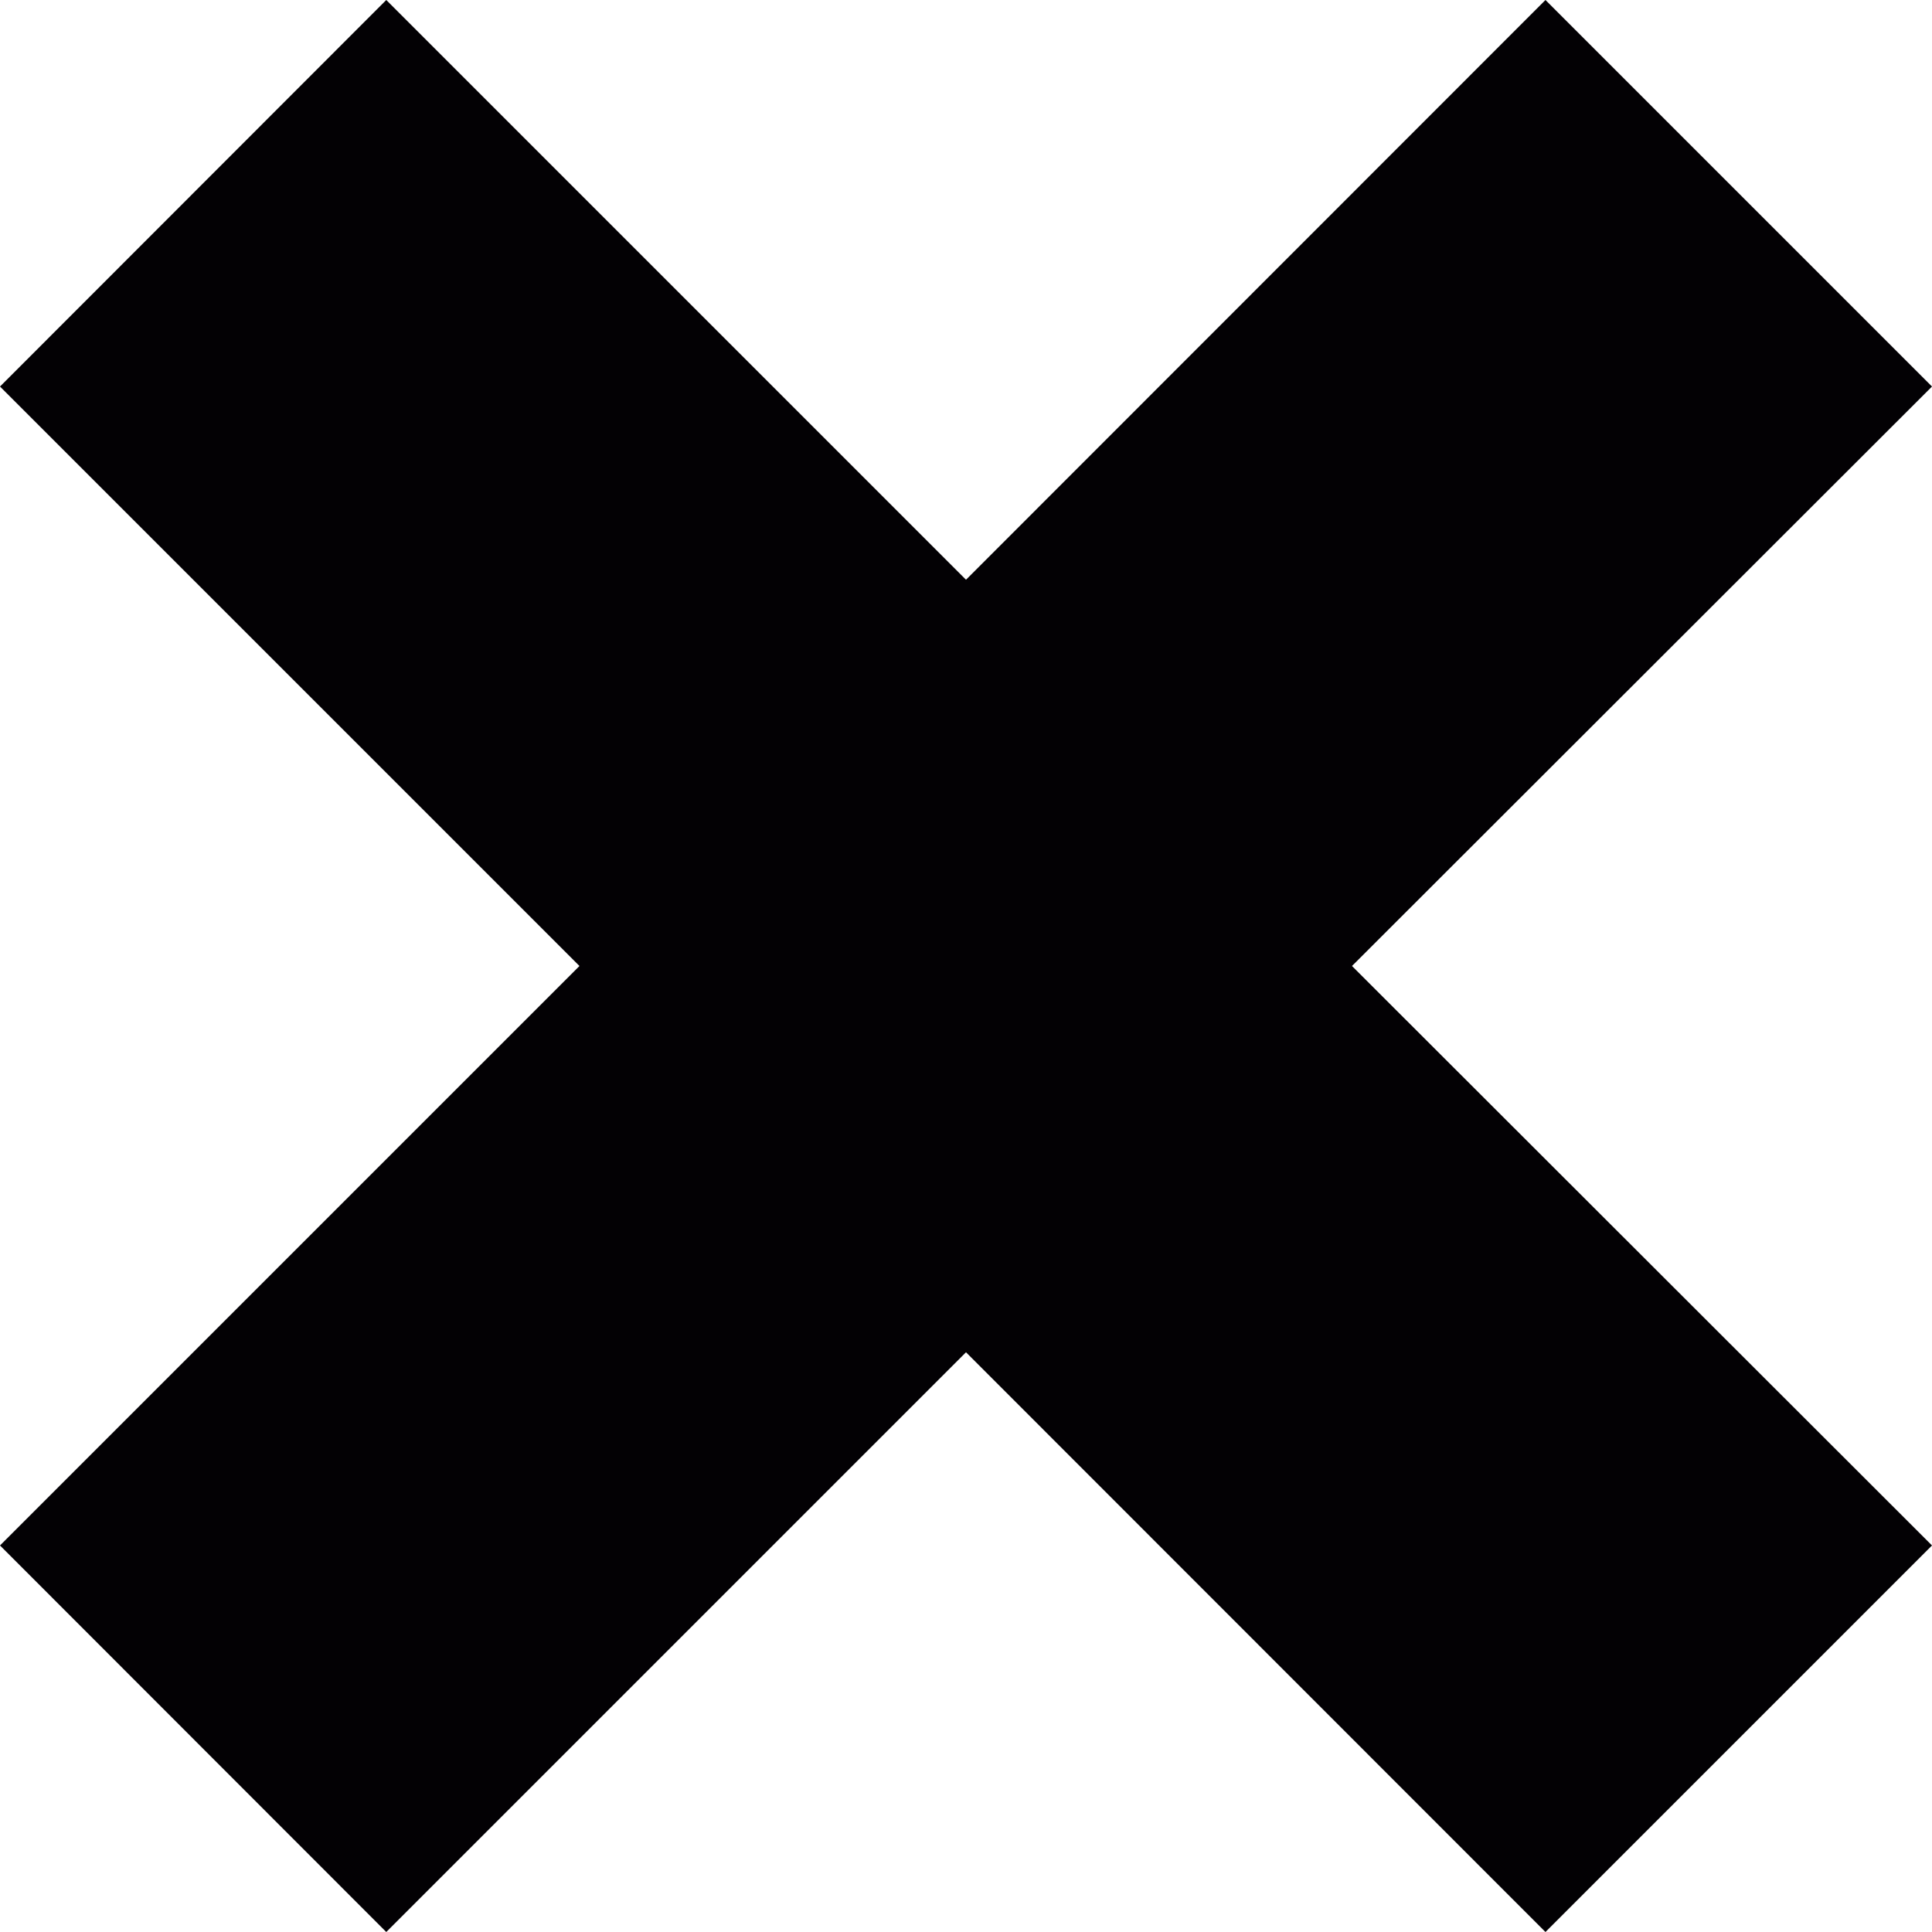
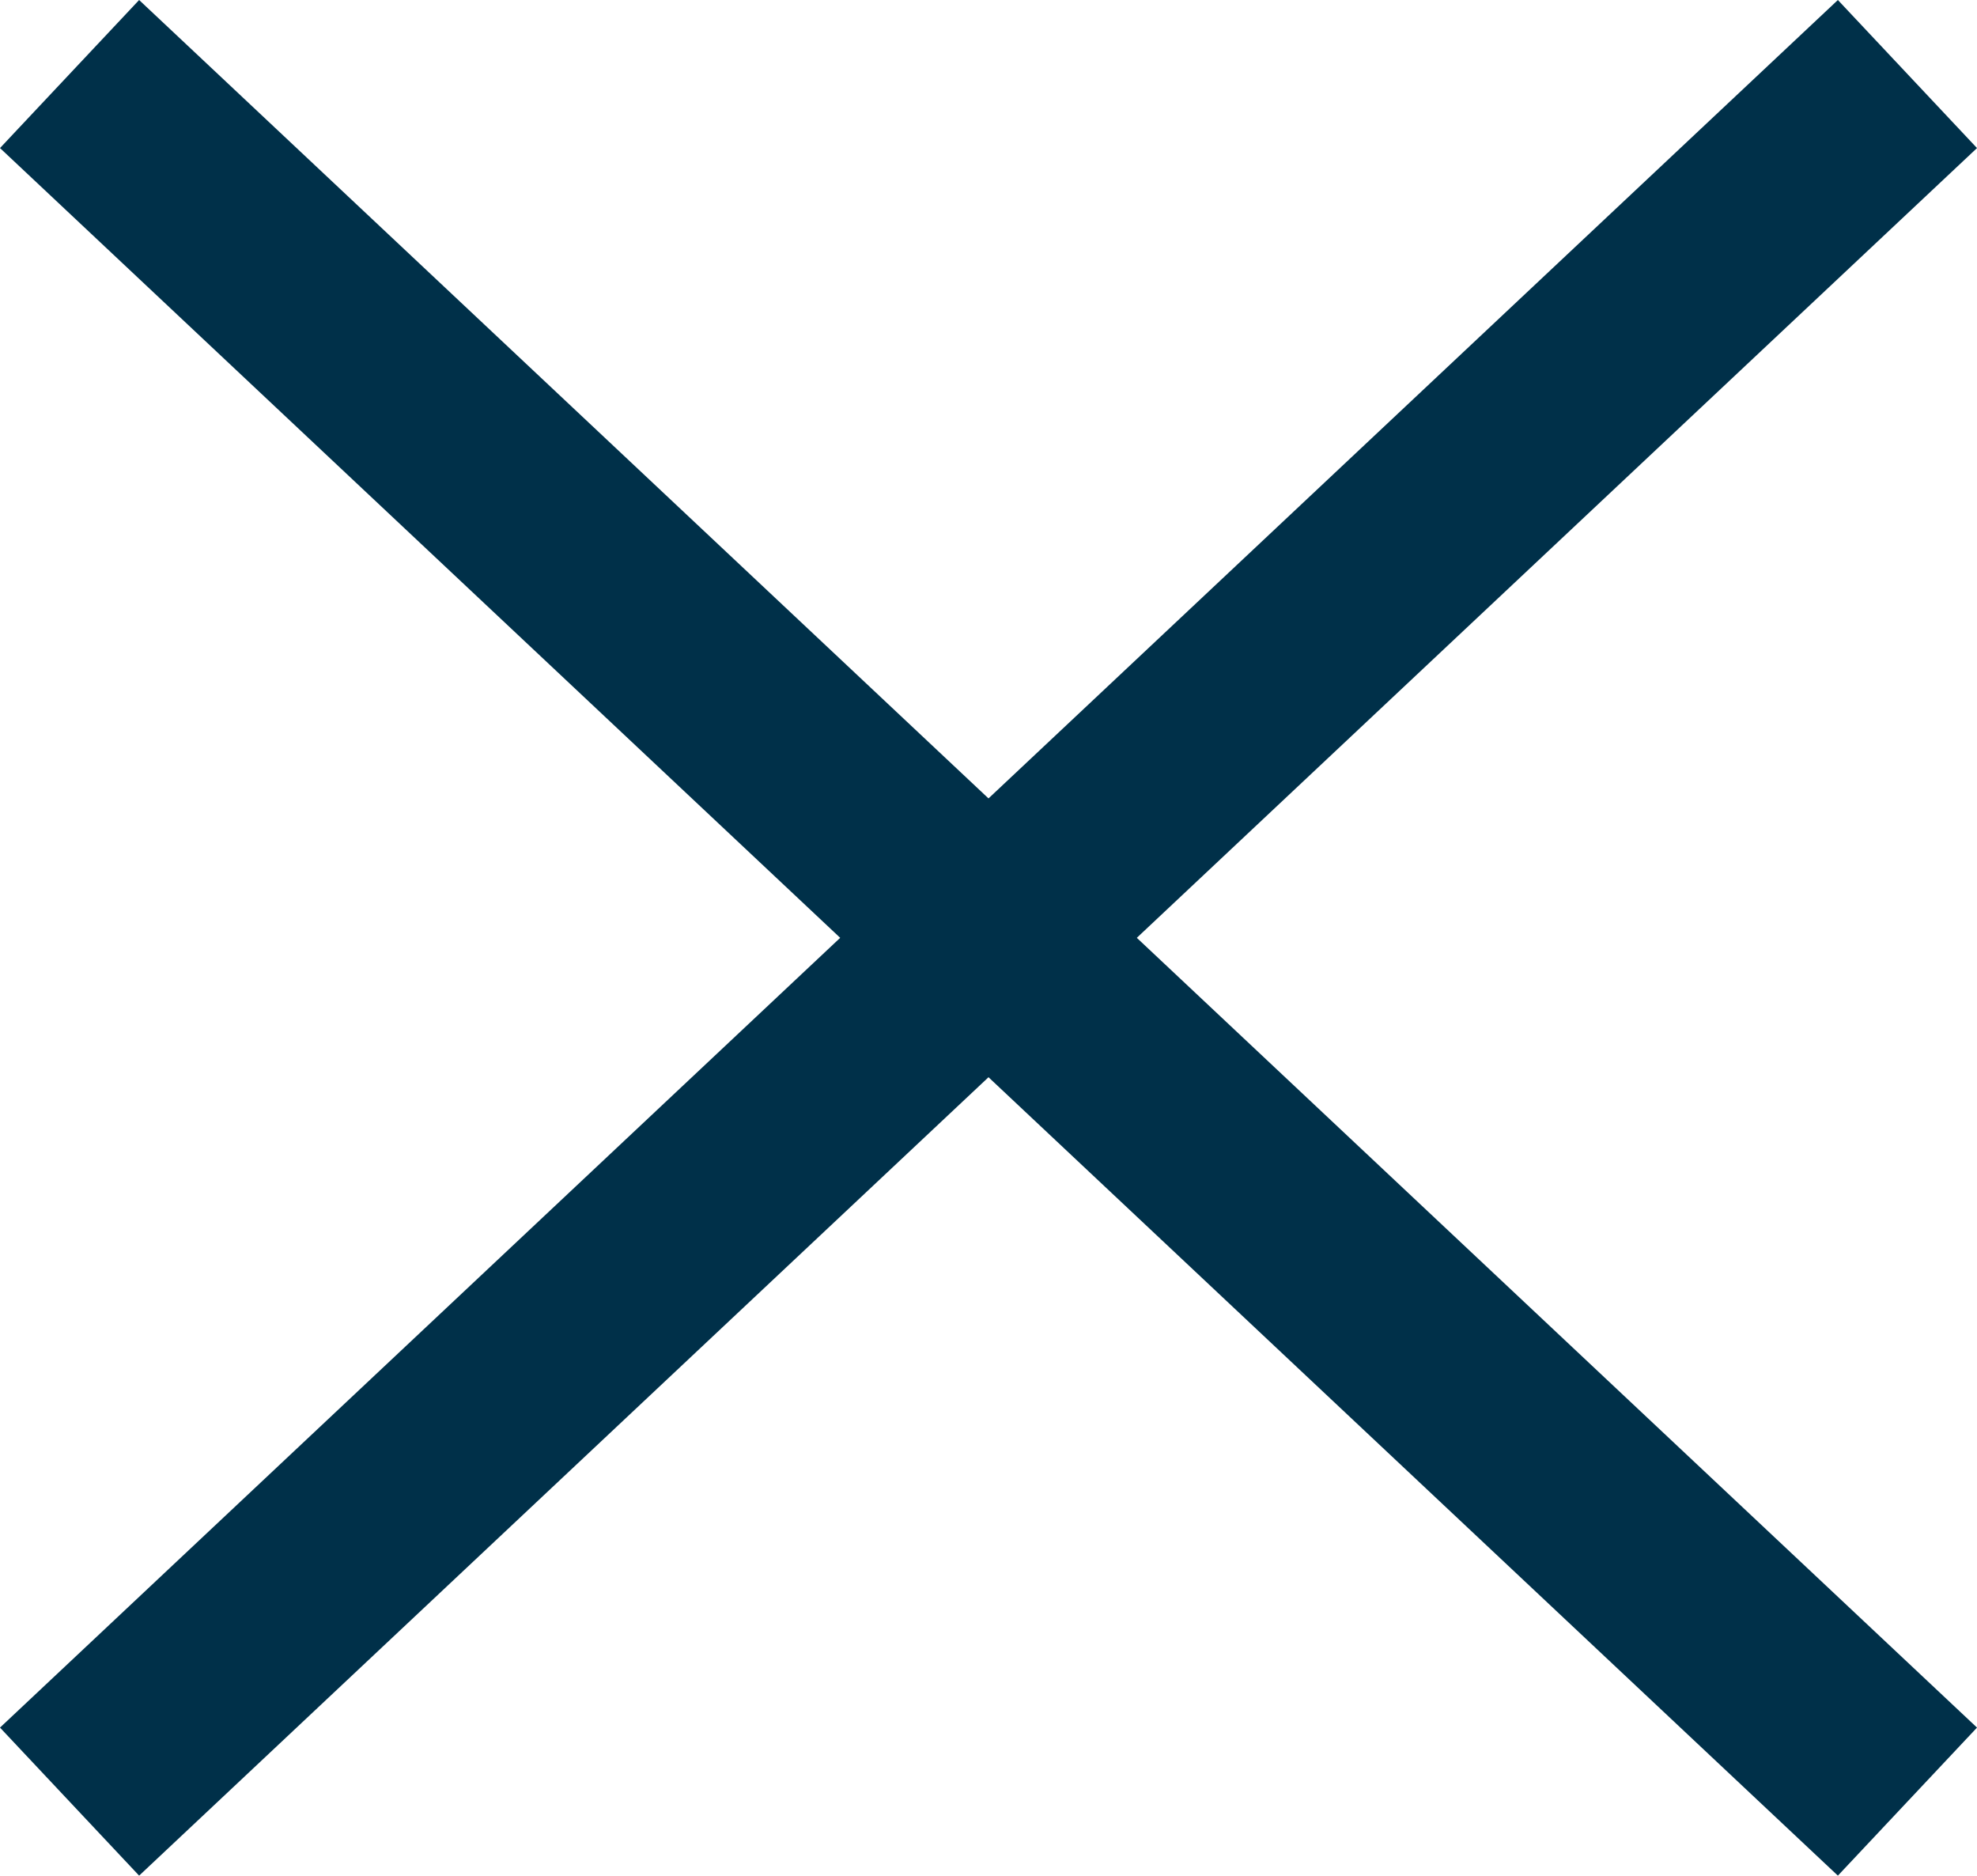
- <svg xmlns="http://www.w3.org/2000/svg" version="1.1" id="Capa_1" x="0px" y="0px" viewBox="0 0 28 28" style="enable-background:new 0 0 28 28;" xml:space="preserve">
-   <g>
-     <g id="x">
-       <g>
-         <polygon style="fill:#030104;" points="28,22.398 19.594,14 28,5.602 22.398,0 14,8.402 5.598,0 0,5.602 8.398,14 0,22.398      5.598,28 14,19.598 22.398,28    " />
-       </g>
+ <svg xmlns="http://www.w3.org/2000/svg" width="48.66" height="46.159" viewBox="0 0 48.66 46.159">
+   <defs>
+     <style>
+       .cls-1 {
+         fill: none;
+         stroke: #003049;
+         stroke-width: 5px;
+       }
+     </style>
+   </defs>
+   <g id="Group_11" data-name="Group 11" transform="translate(-1654.788 -40.678)">
+     <g id="Group_1" data-name="Group 1" transform="translate(1656.5 42.5)">
+       <line id="Line_4" data-name="Line 4" class="cls-1" x2="45.236" y2="42.516" transform="translate(0 0)" />
+       <line id="Line_5" data-name="Line 5" class="cls-1" x1="45.236" y2="42.516" transform="translate(0 0)" />
    </g>
  </g>
-   <g>
- </g>
-   <g>
- </g>
-   <g>
- </g>
-   <g>
- </g>
-   <g>
- </g>
-   <g>
- </g>
-   <g>
- </g>
-   <g>
- </g>
-   <g>
- </g>
-   <g>
- </g>
-   <g>
- </g>
-   <g>
- </g>
-   <g>
- </g>
-   <g>
- </g>
-   <g>
- </g>
</svg>
